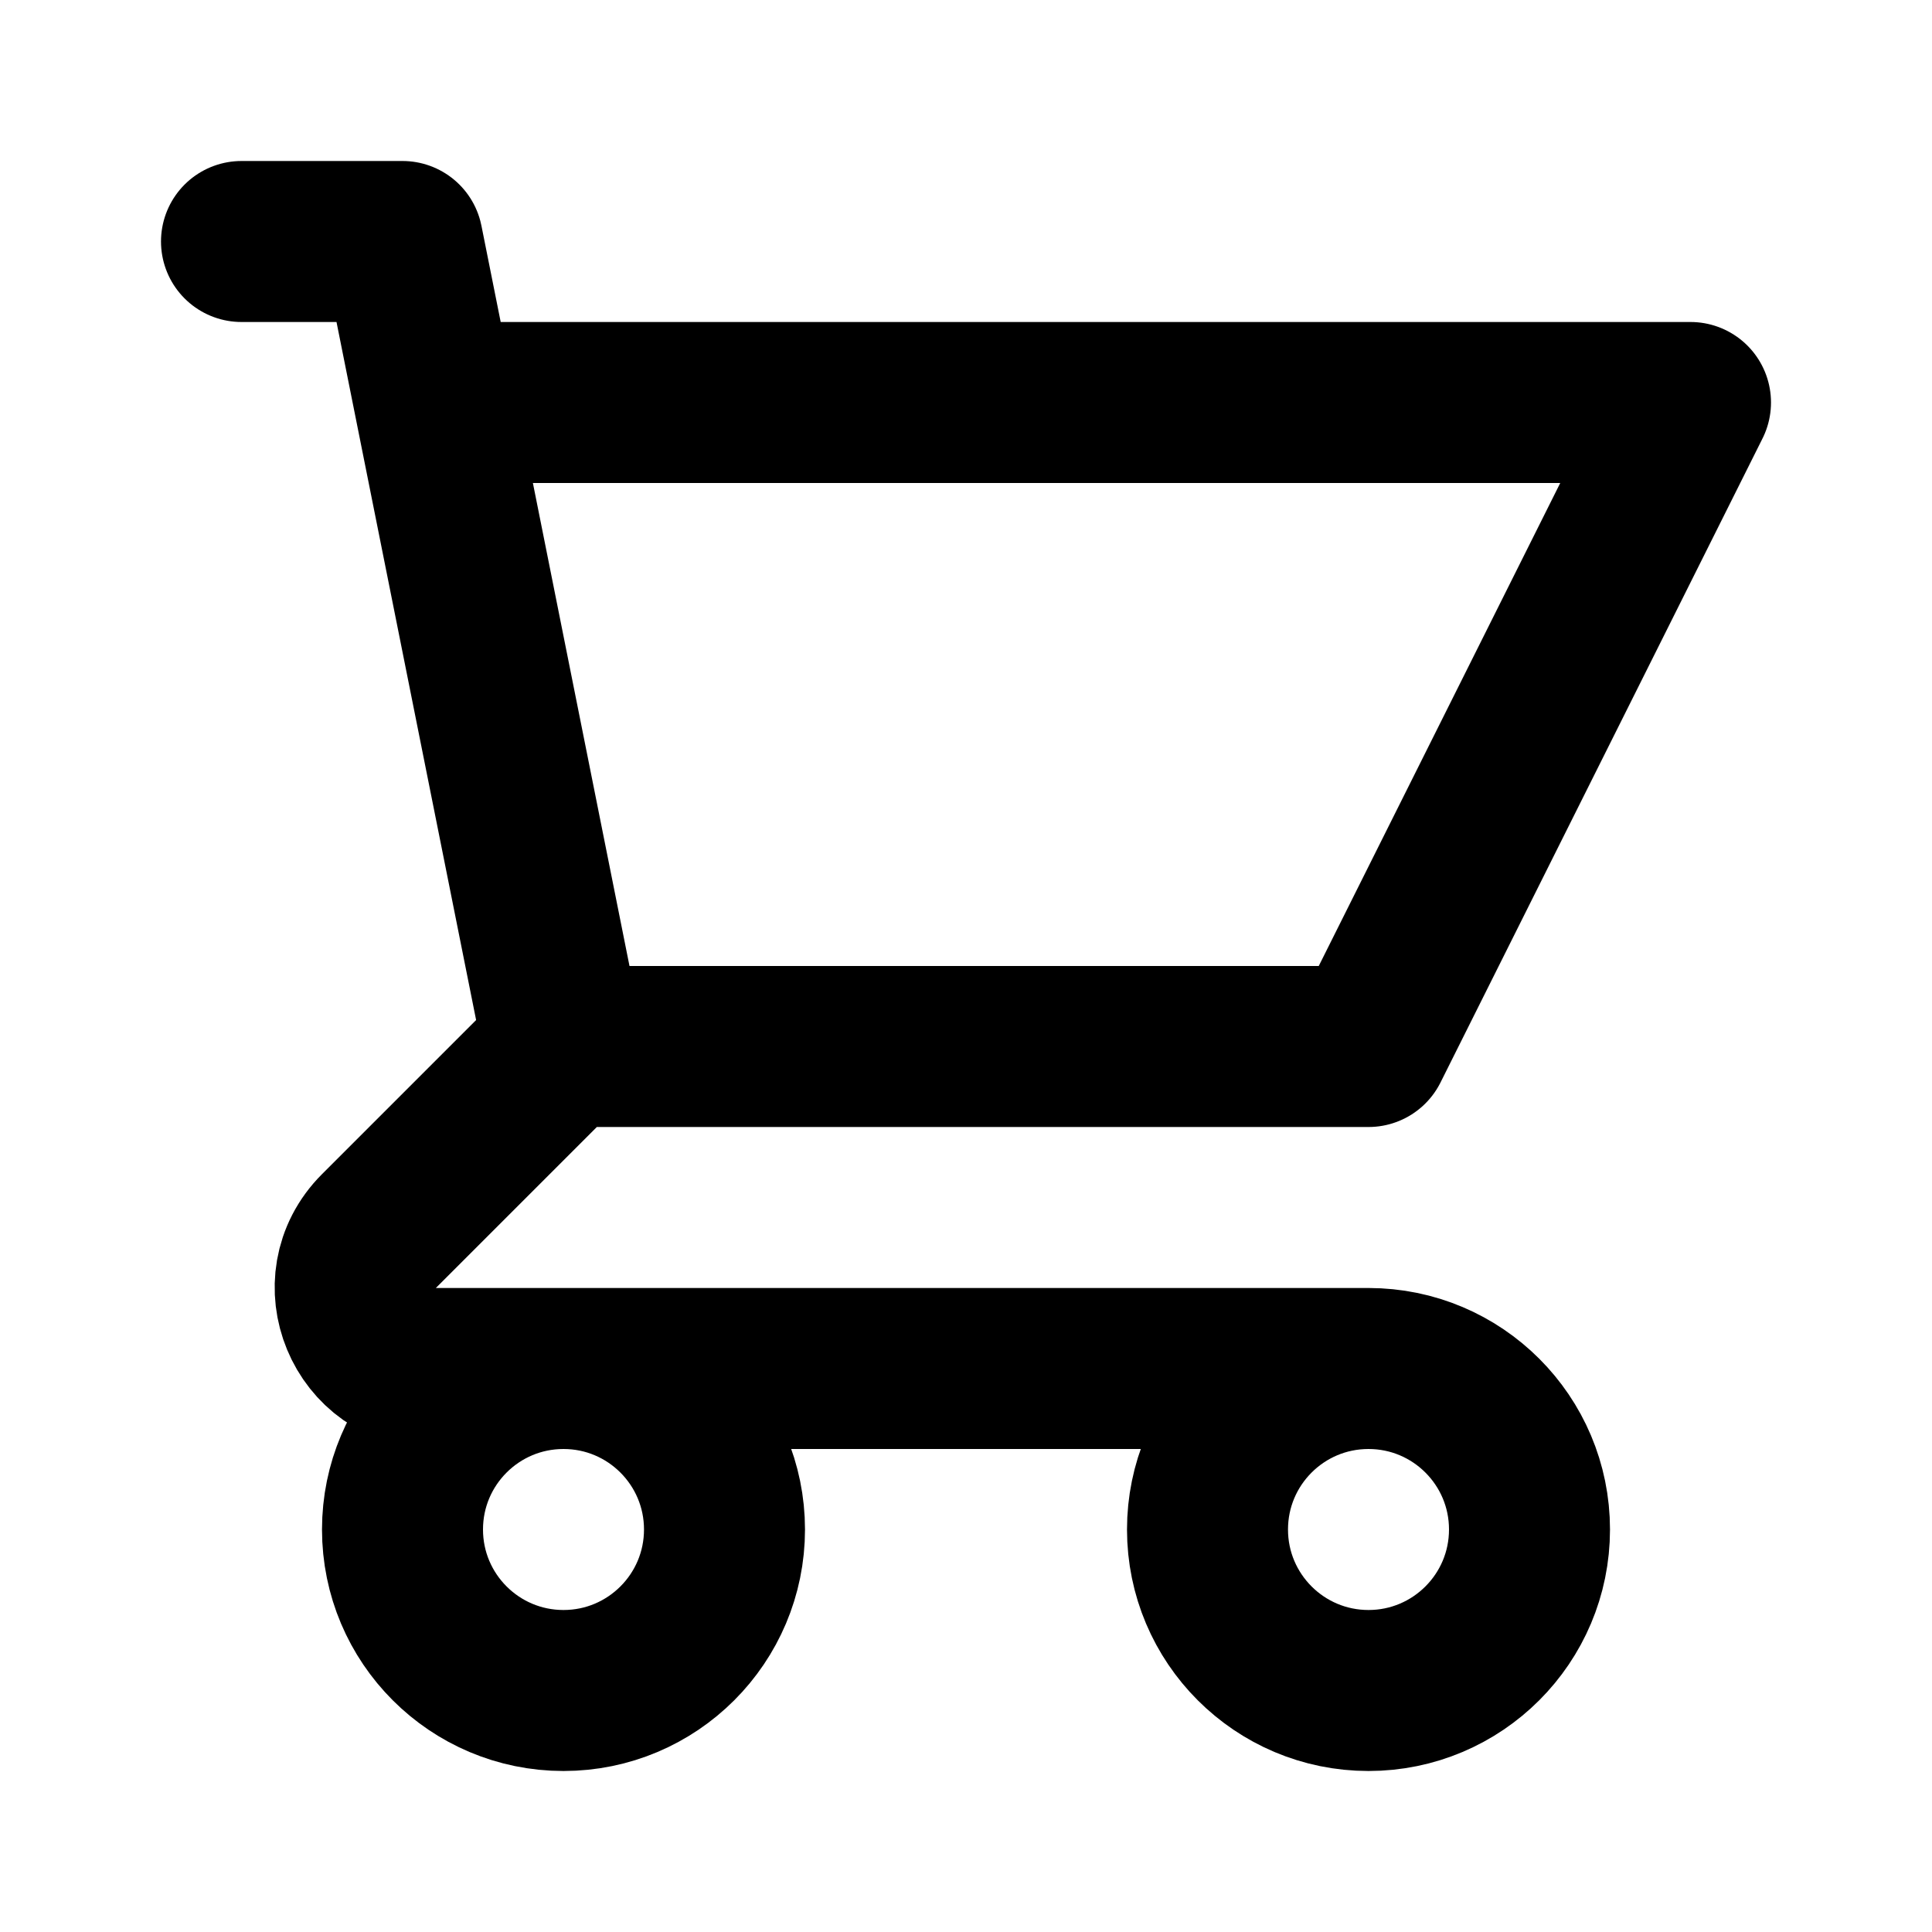
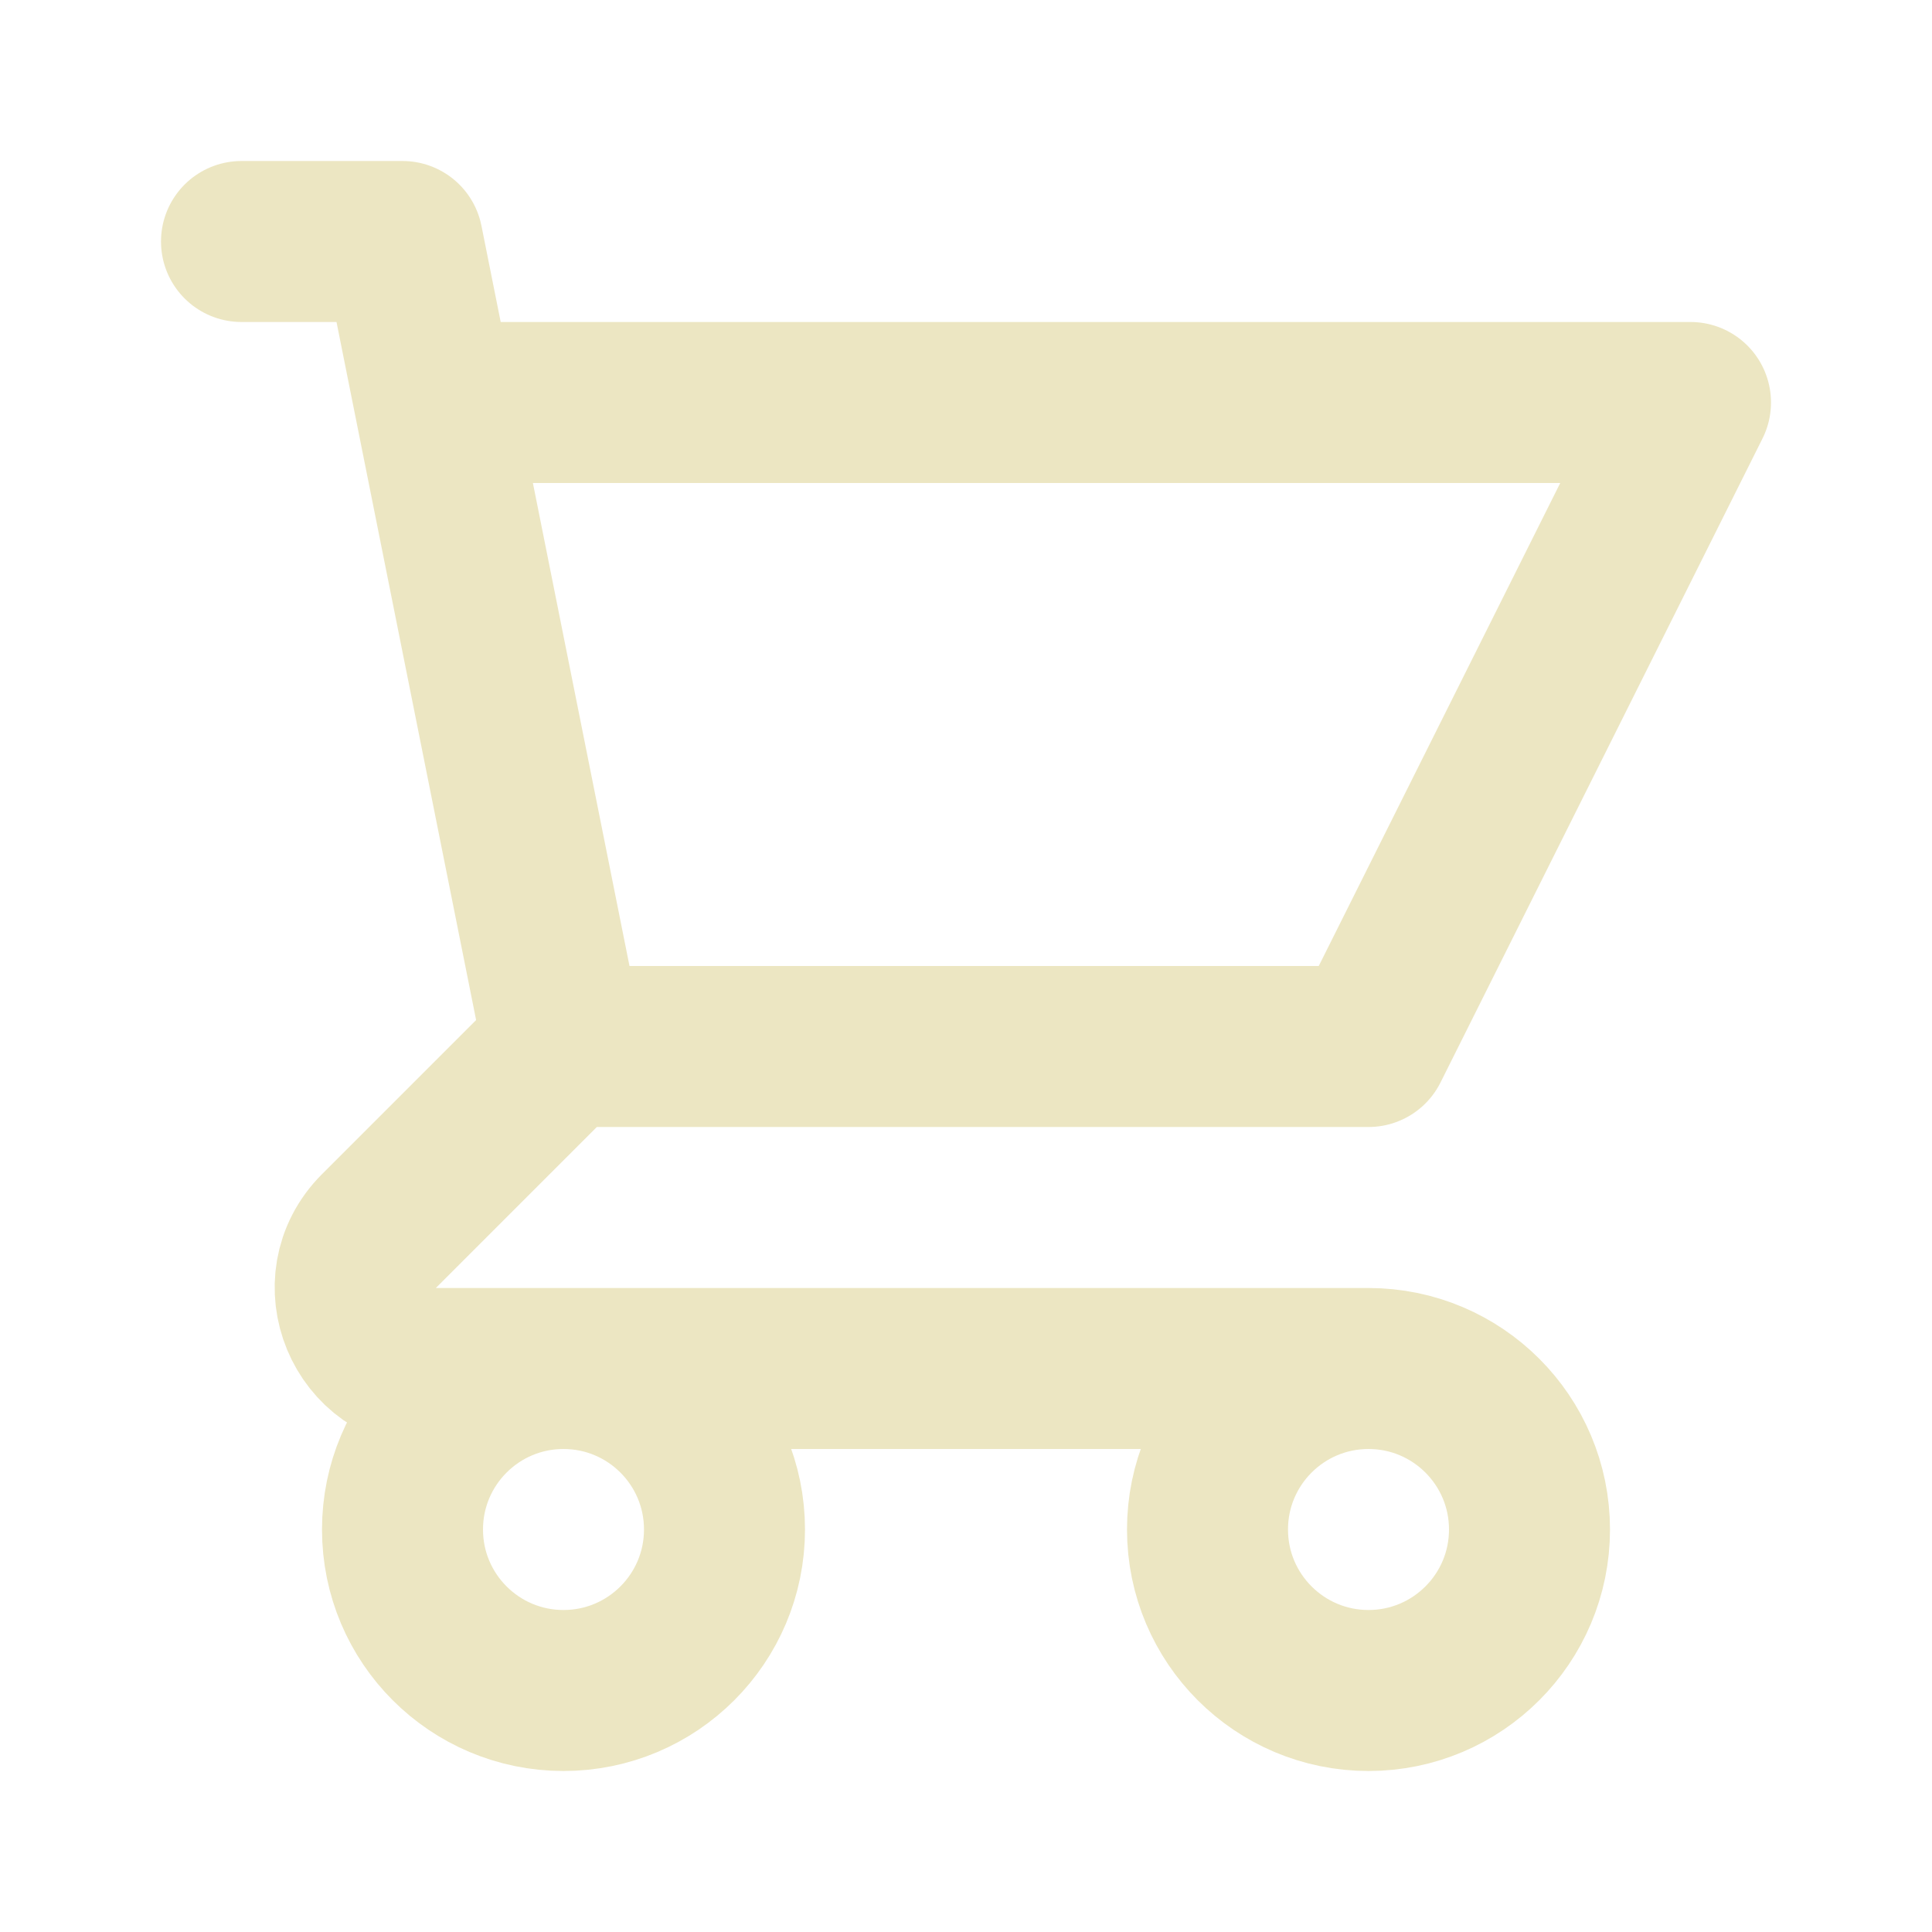
- <svg xmlns="http://www.w3.org/2000/svg" width="40px" class="w-6 h-6" fill="none" stroke="black" viewBox="0 0 24 24">
+ <svg xmlns="http://www.w3.org/2000/svg" width="35px" class="w-6 h-6" fill="none" stroke="#ece6c2" viewBox="0 0 24 24">
  <path stroke-linecap="round" stroke-linejoin="round" stroke-width="2" d="M3 3h2l.4 2M7 13h10l4-8H5.4M7 13L5.4 5M7 13l-2.293 2.293c-.63.63-.184 1.707.707 1.707H17m0 0a2 2 0 100 4 2 2 0 000-4zm-8 2a2 2 0 11-4 0 2 2 0 014 0z" />
</svg>
